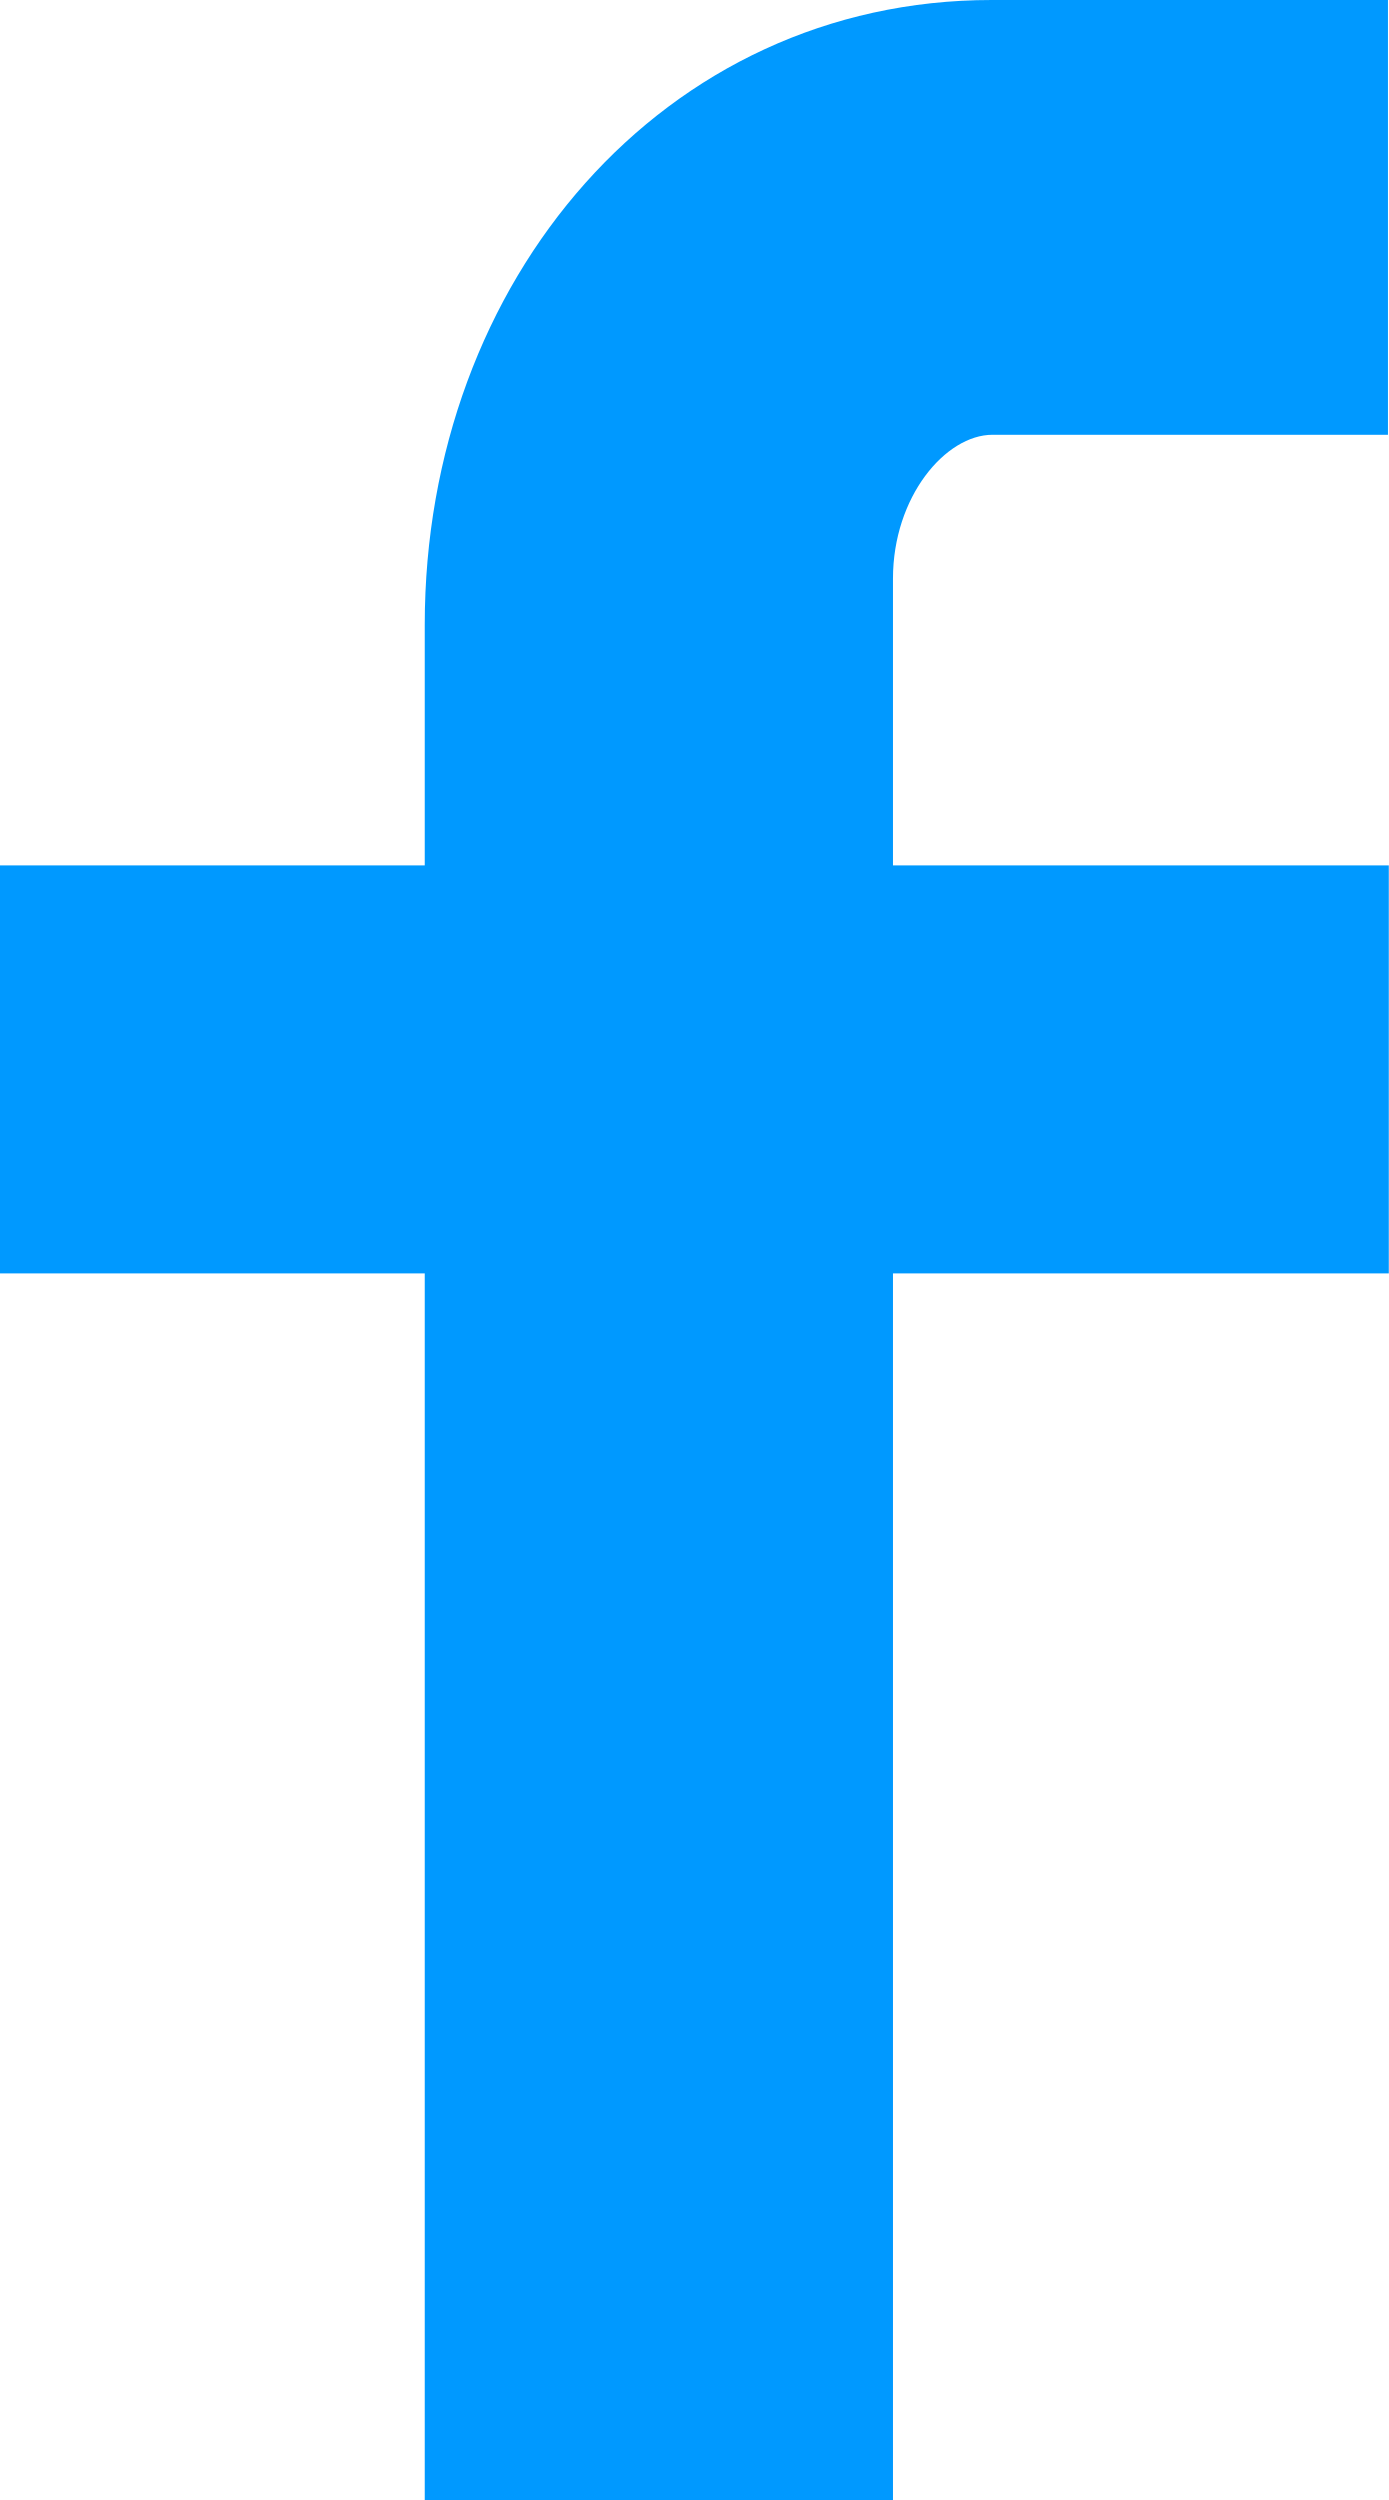
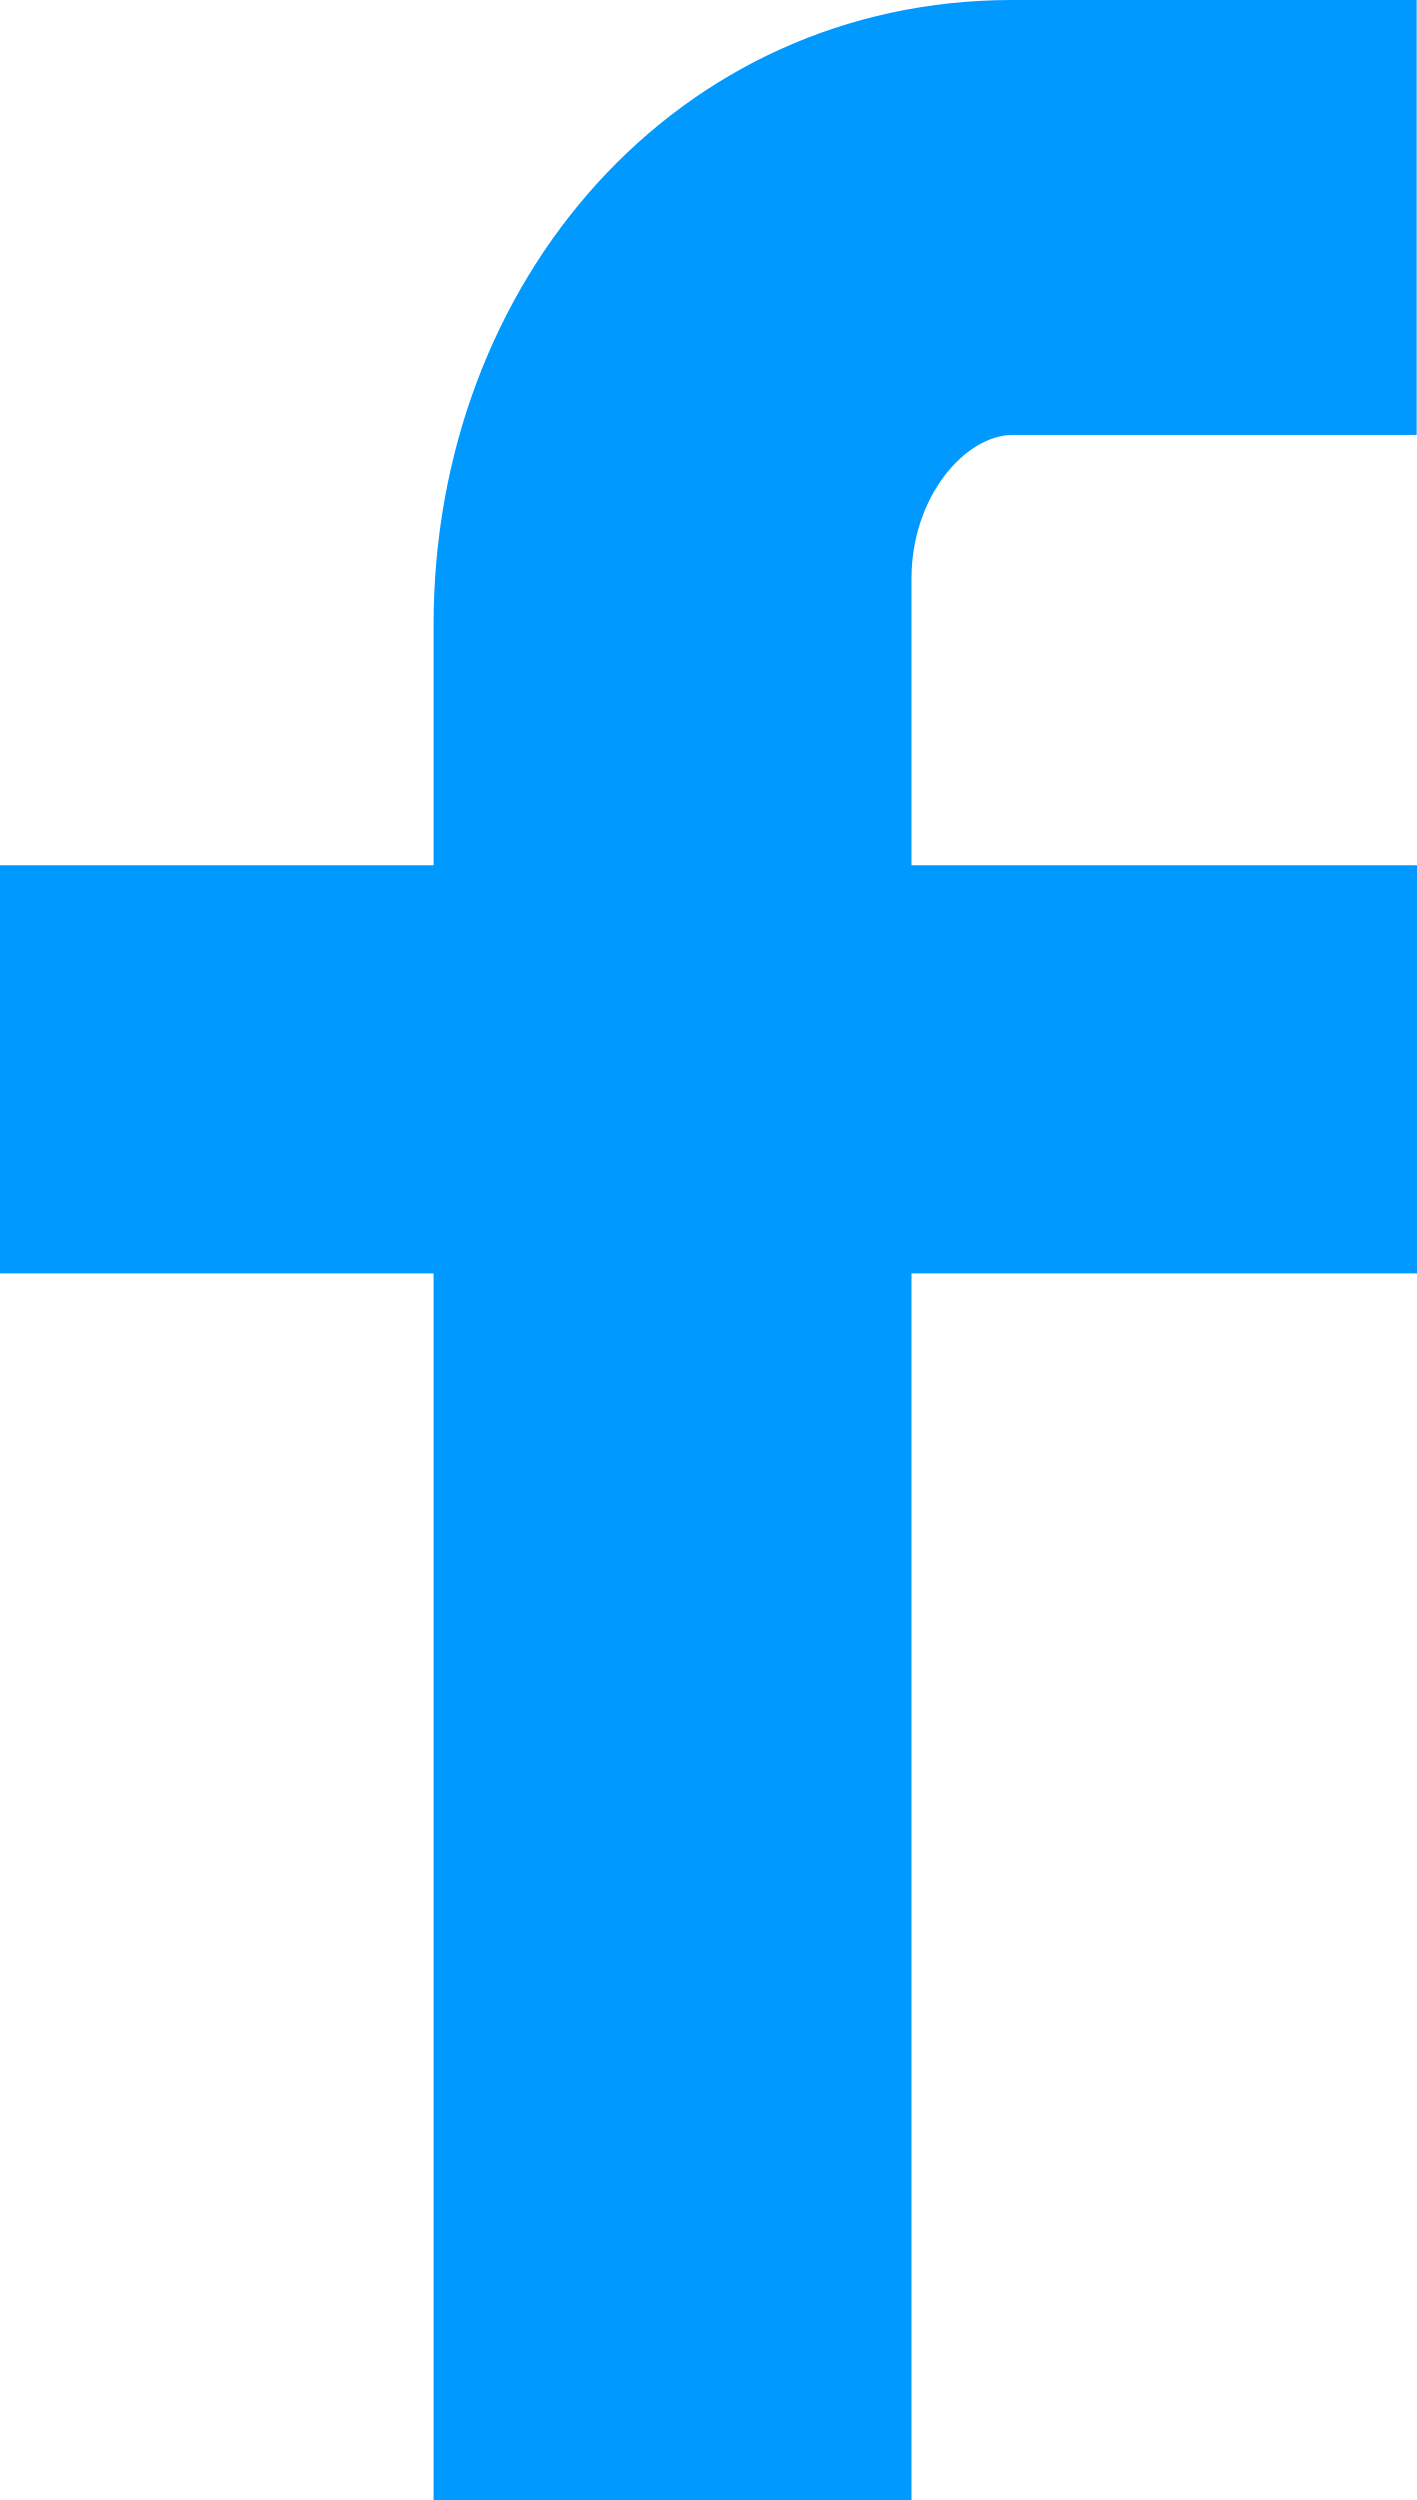
- <svg xmlns="http://www.w3.org/2000/svg" height="299" width="166.1" viewBox="0 0 166.1 299">
-   <path fill="#09F" d="M166.1 52h-47.4c-5.6 0-11.9 7.4-11.9 17.2v34.3h59.3v48.8h-59.3V299h-56V152.3H0v-48.8h50.8V74.7C50.8 33.5 79.4 0 118.6 0H166v52z" />
+ <svg xmlns="http://www.w3.org/2000/svg" width="px" height="30px" viewBox="0 0 17 30" version="1.1">
+   <g id="surface1">
+     <path style=" stroke:none;fill-rule:nonzero;fill:rgb(0%,60%,100%);fill-opacity:1;" d="M 17.012 5.219 L 12.156 5.219 C 11.582 5.219 10.938 5.961 10.938 6.941 L 10.938 10.383 L 17.012 10.383 L 17.012 15.281 L 10.938 15.281 L 10.938 30 L 5.203 30 L 5.203 15.281 L 0 15.281 L 0 10.383 L 5.203 10.383 L 5.203 7.496 C 5.203 3.359 8.133 0 12.145 0 L 17 0 L 17 5.219 Z M 17.012 5.219 " />
+   </g>
</svg>
